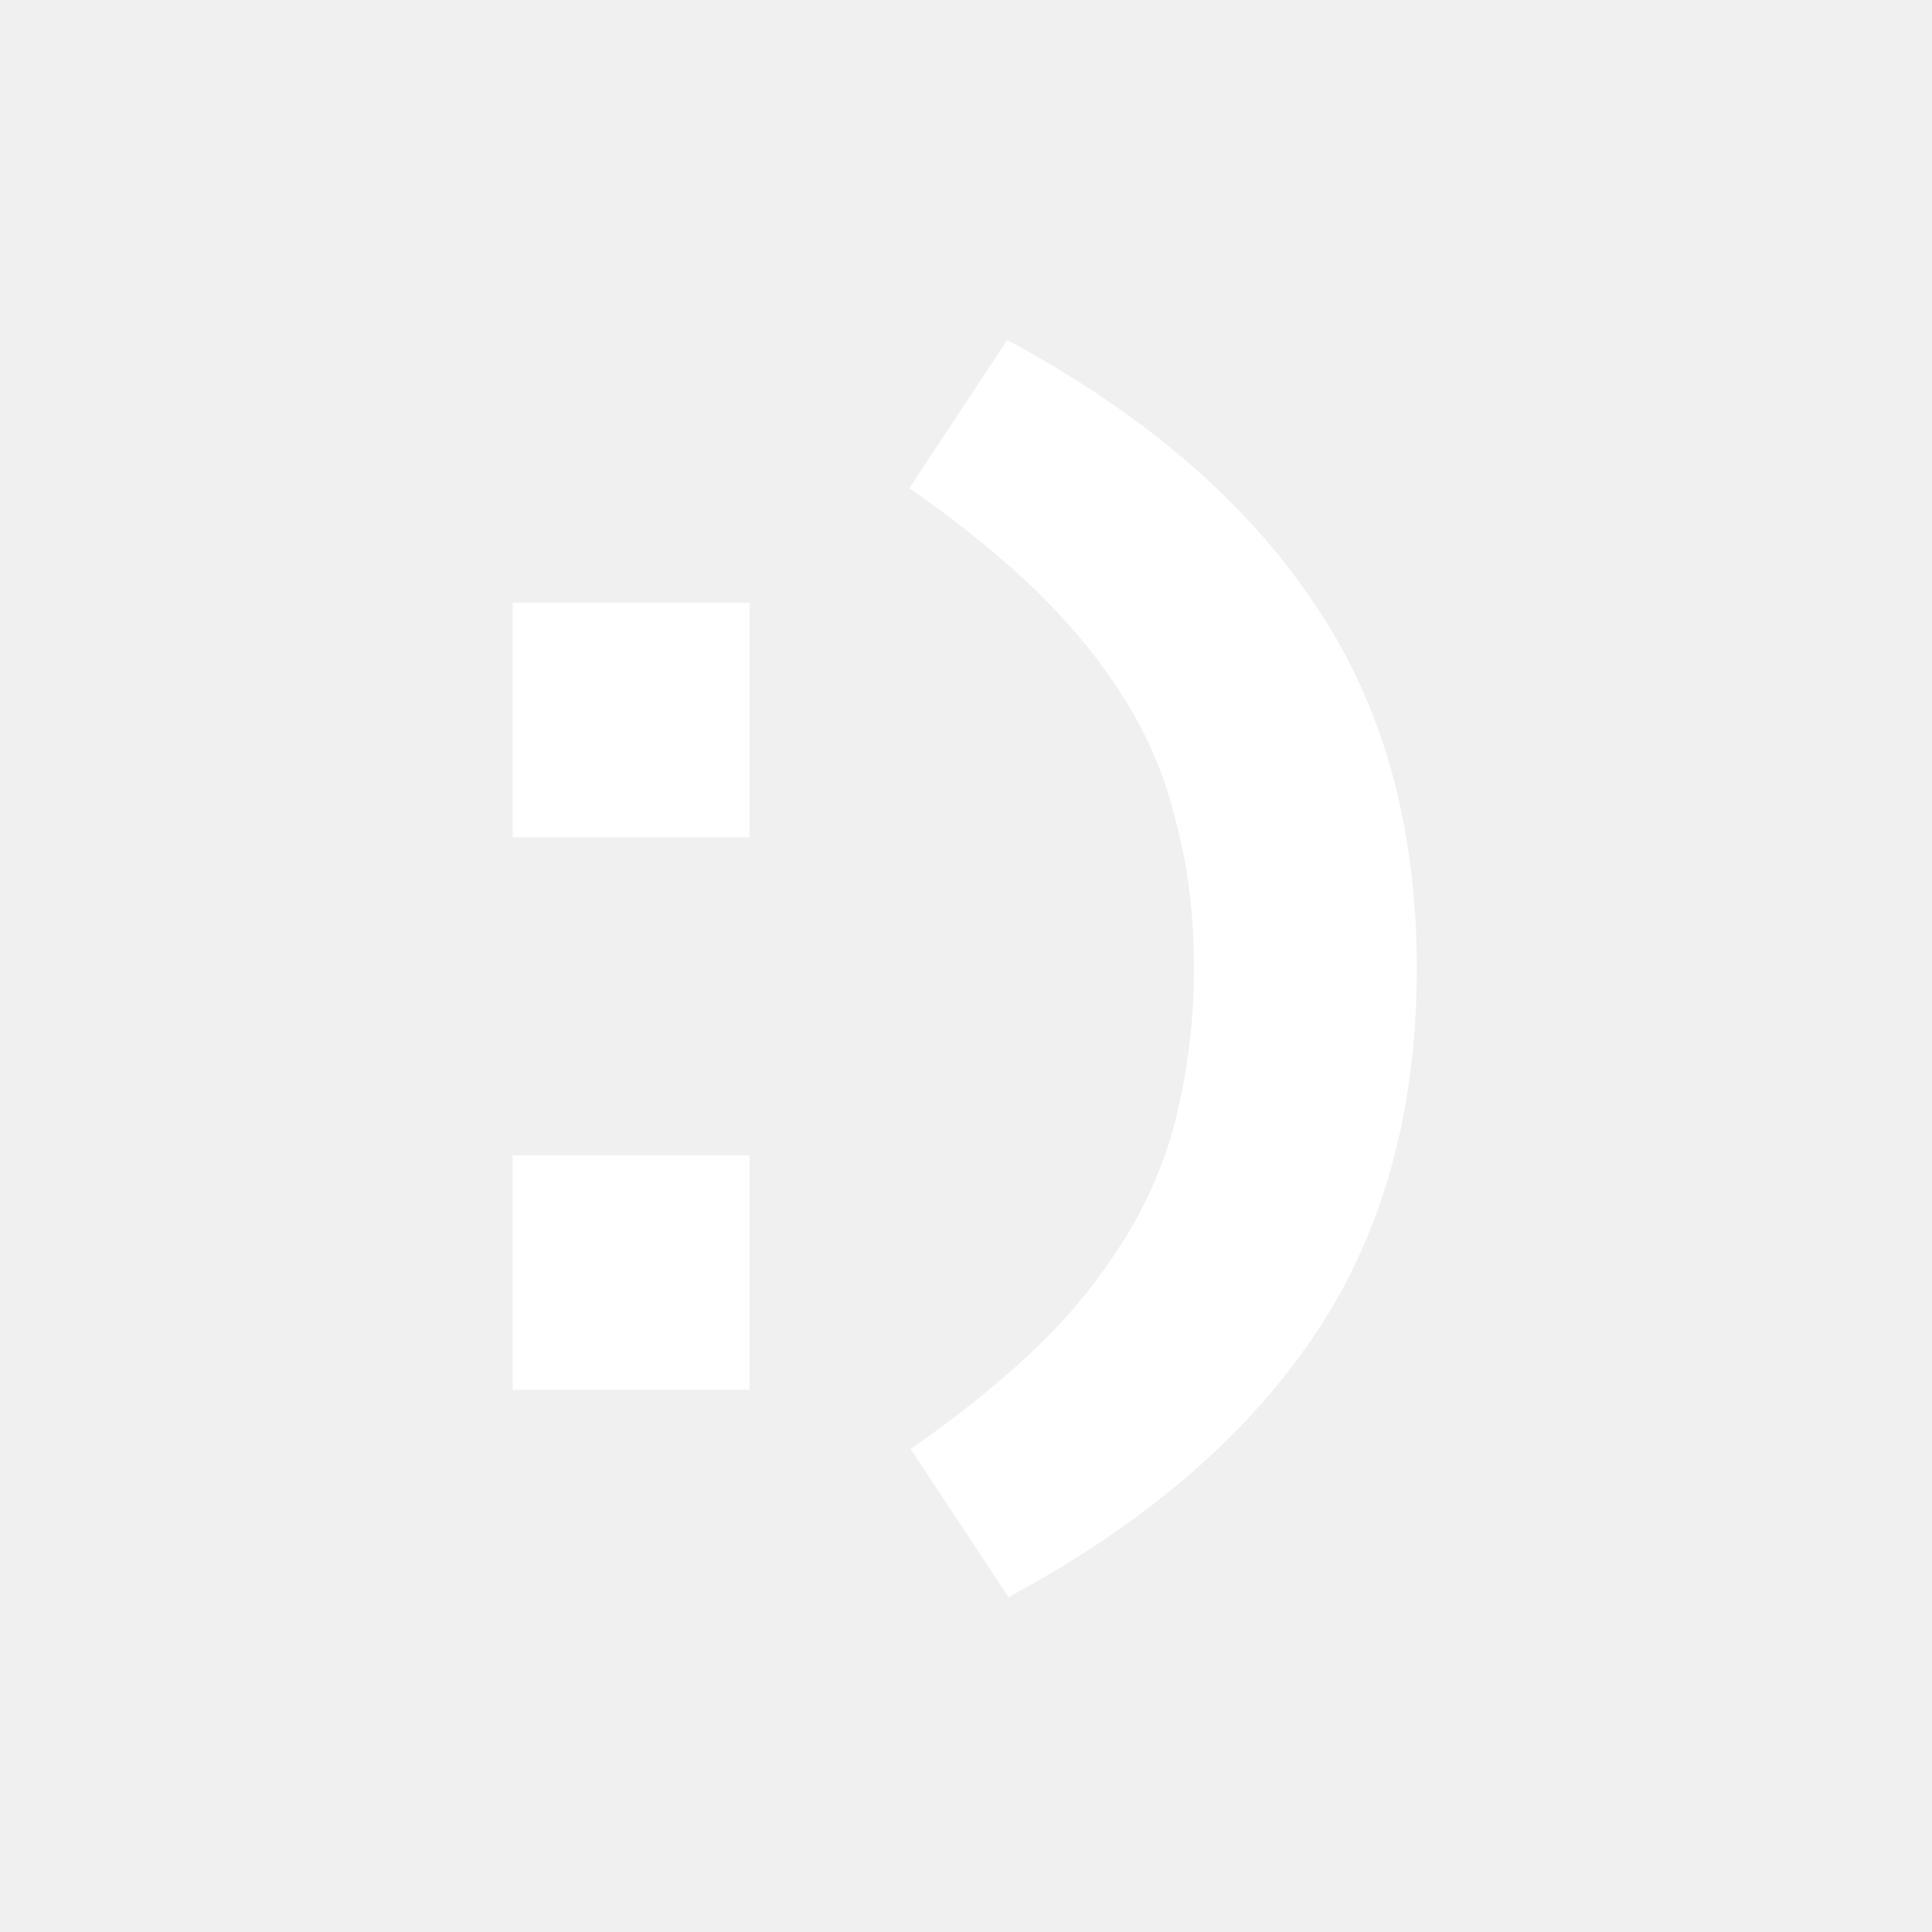
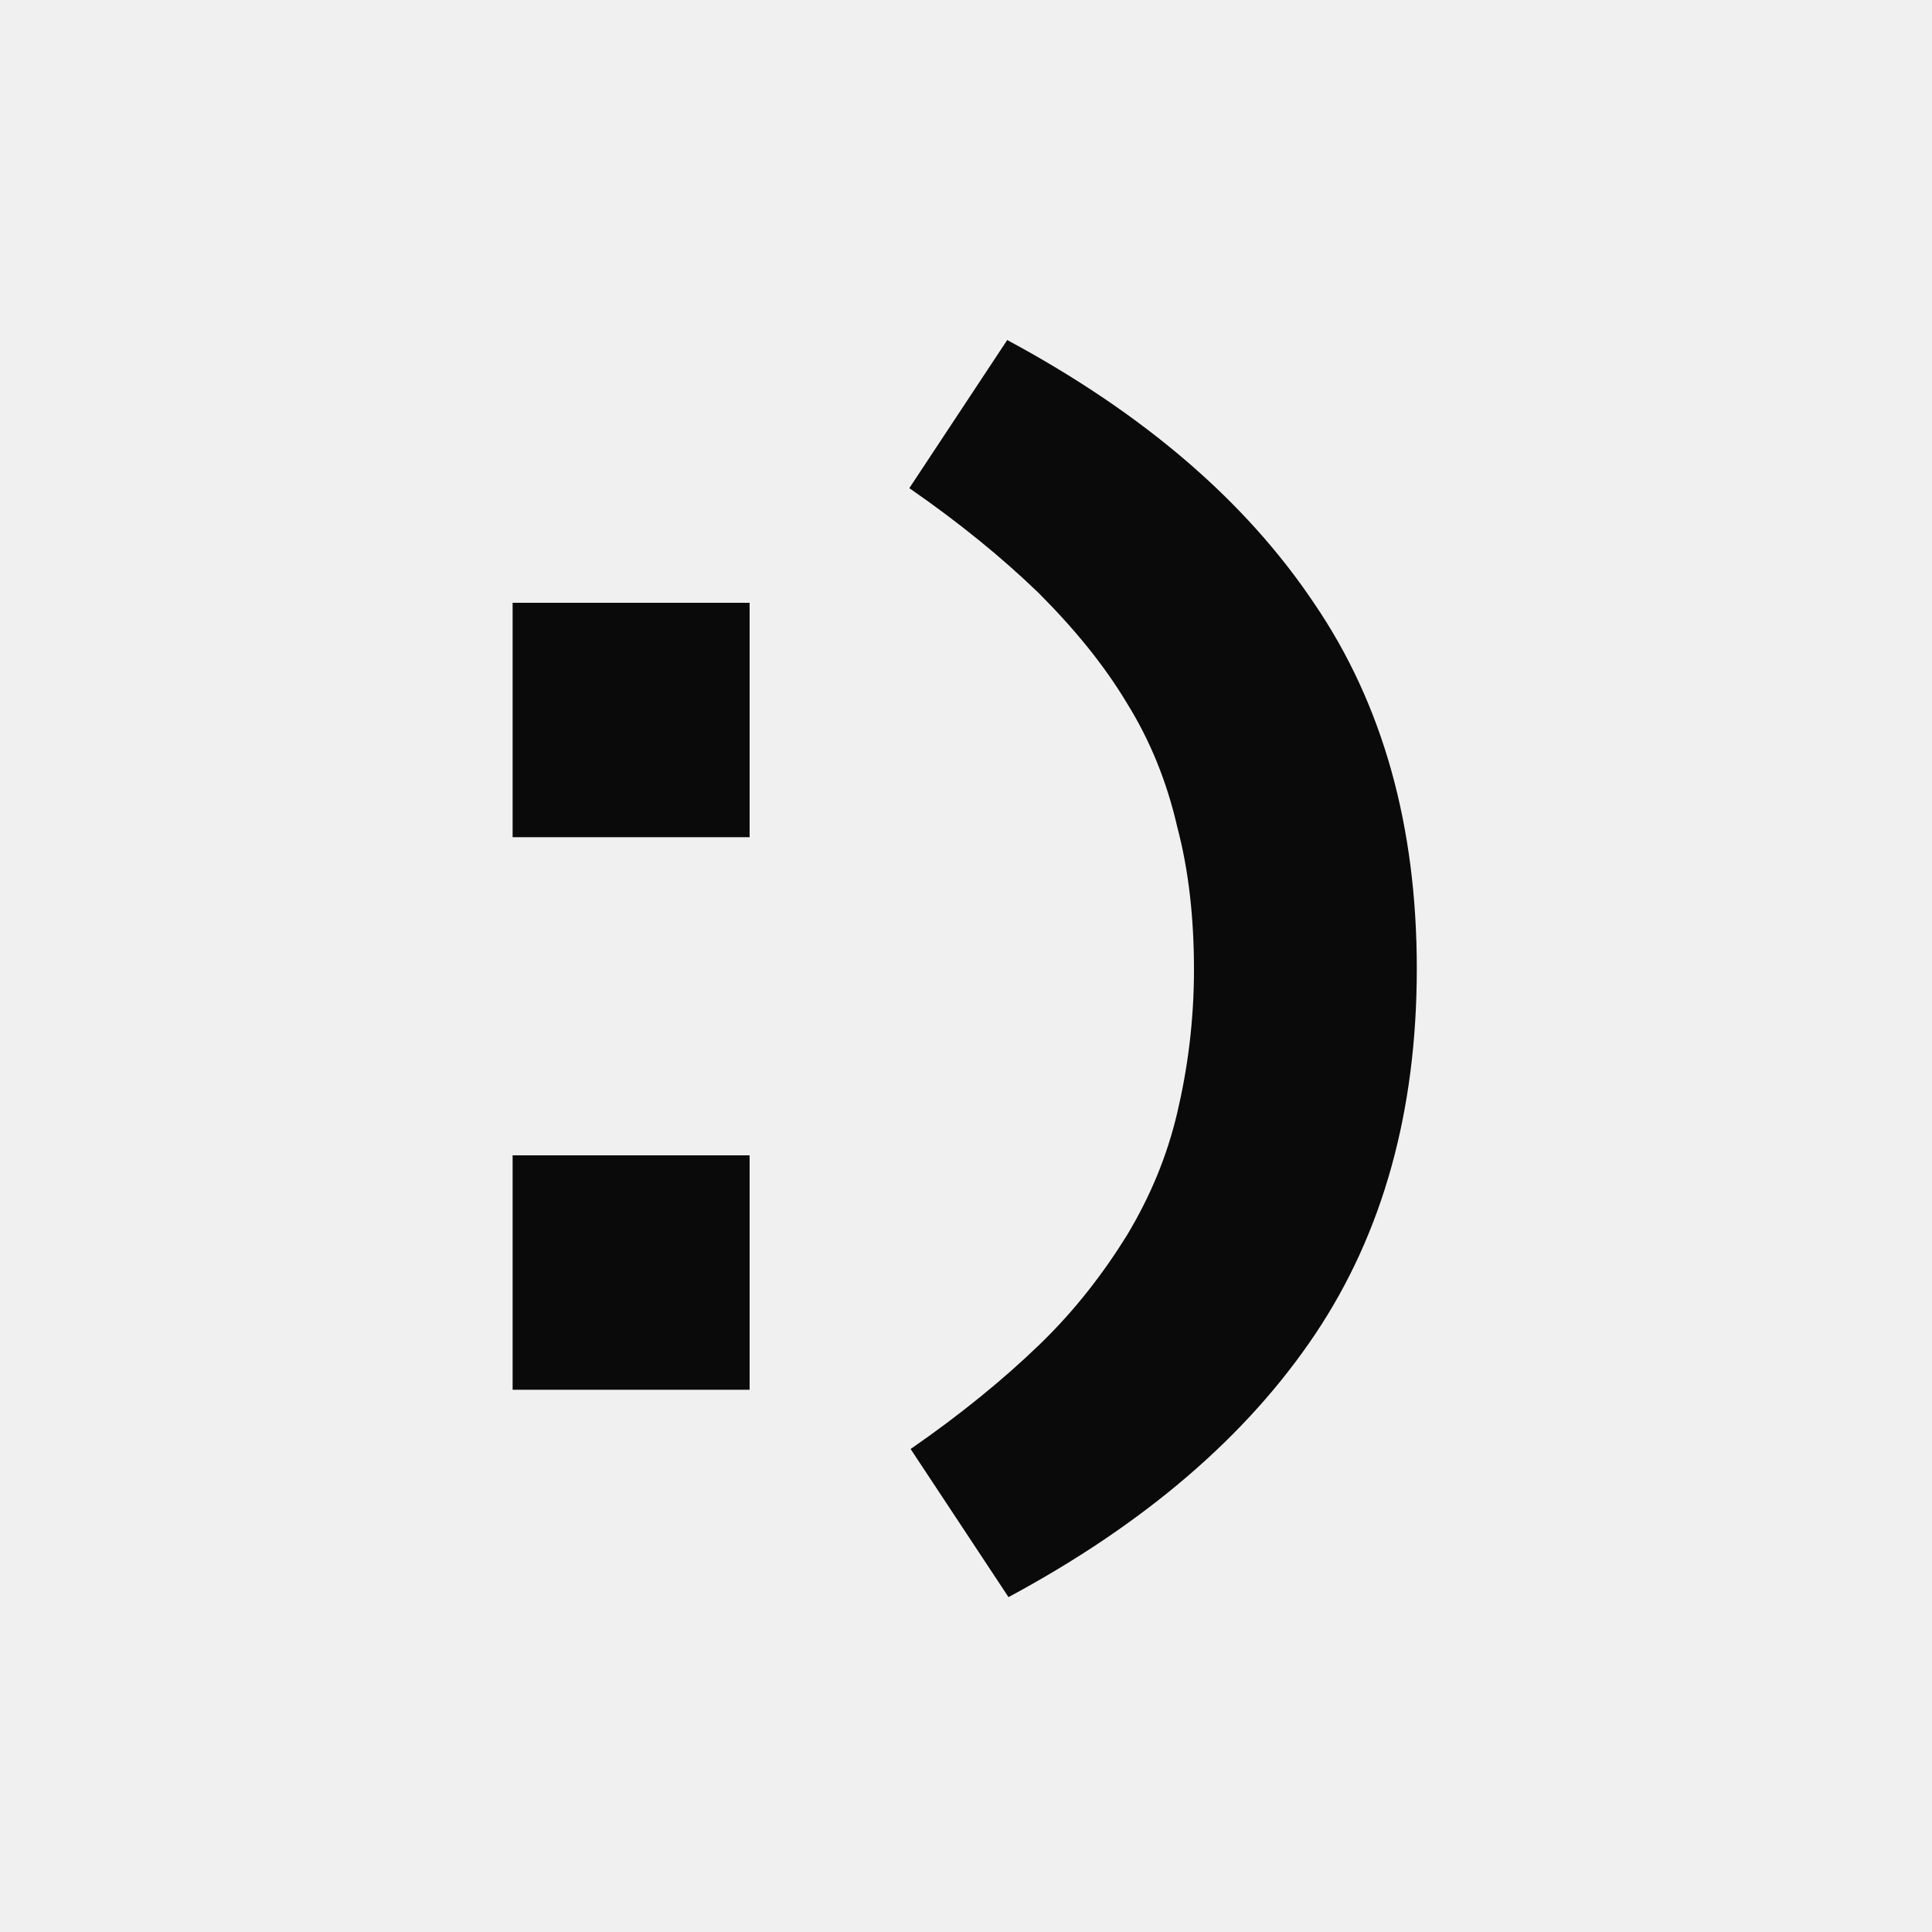
<svg xmlns="http://www.w3.org/2000/svg" version="1.1" id="Layer_1" x="0px" y="0px" height="150px" width="150px" viewBox="0 0 15 15" style="enable-background:new 0 0 15 15;" xml:space="preserve">
  <style type="text/css">
- 	.st0{fill:#FFFFFF;}
+ 	.st0{fill:#0a0a0a;}
</style>
  <g>
    <path class="st0" d="M3.98,6.51V4.68h1.84v1.82H3.98z M3.98,10.79V8.97h1.84v1.82H3.98z" />
    <path class="st0" d="M10.21,10.36c-0.53,0.79-1.32,1.47-2.38,2.04l-0.76-1.15c0.39-0.27,0.72-0.54,1-0.81   c0.28-0.27,0.5-0.56,0.68-0.85c0.18-0.3,0.31-0.61,0.39-0.95s0.13-0.71,0.13-1.11c0-0.4-0.04-0.77-0.13-1.11   C9.06,6.07,8.93,5.75,8.75,5.46C8.57,5.16,8.34,4.88,8.06,4.6c-0.28-0.27-0.61-0.54-1-0.81l0.76-1.15   c1.06,0.57,1.85,1.25,2.38,2.04C10.74,5.47,11,6.42,11,7.52C11,8.62,10.74,9.57,10.21,10.36z" />
  </g>
</svg>
